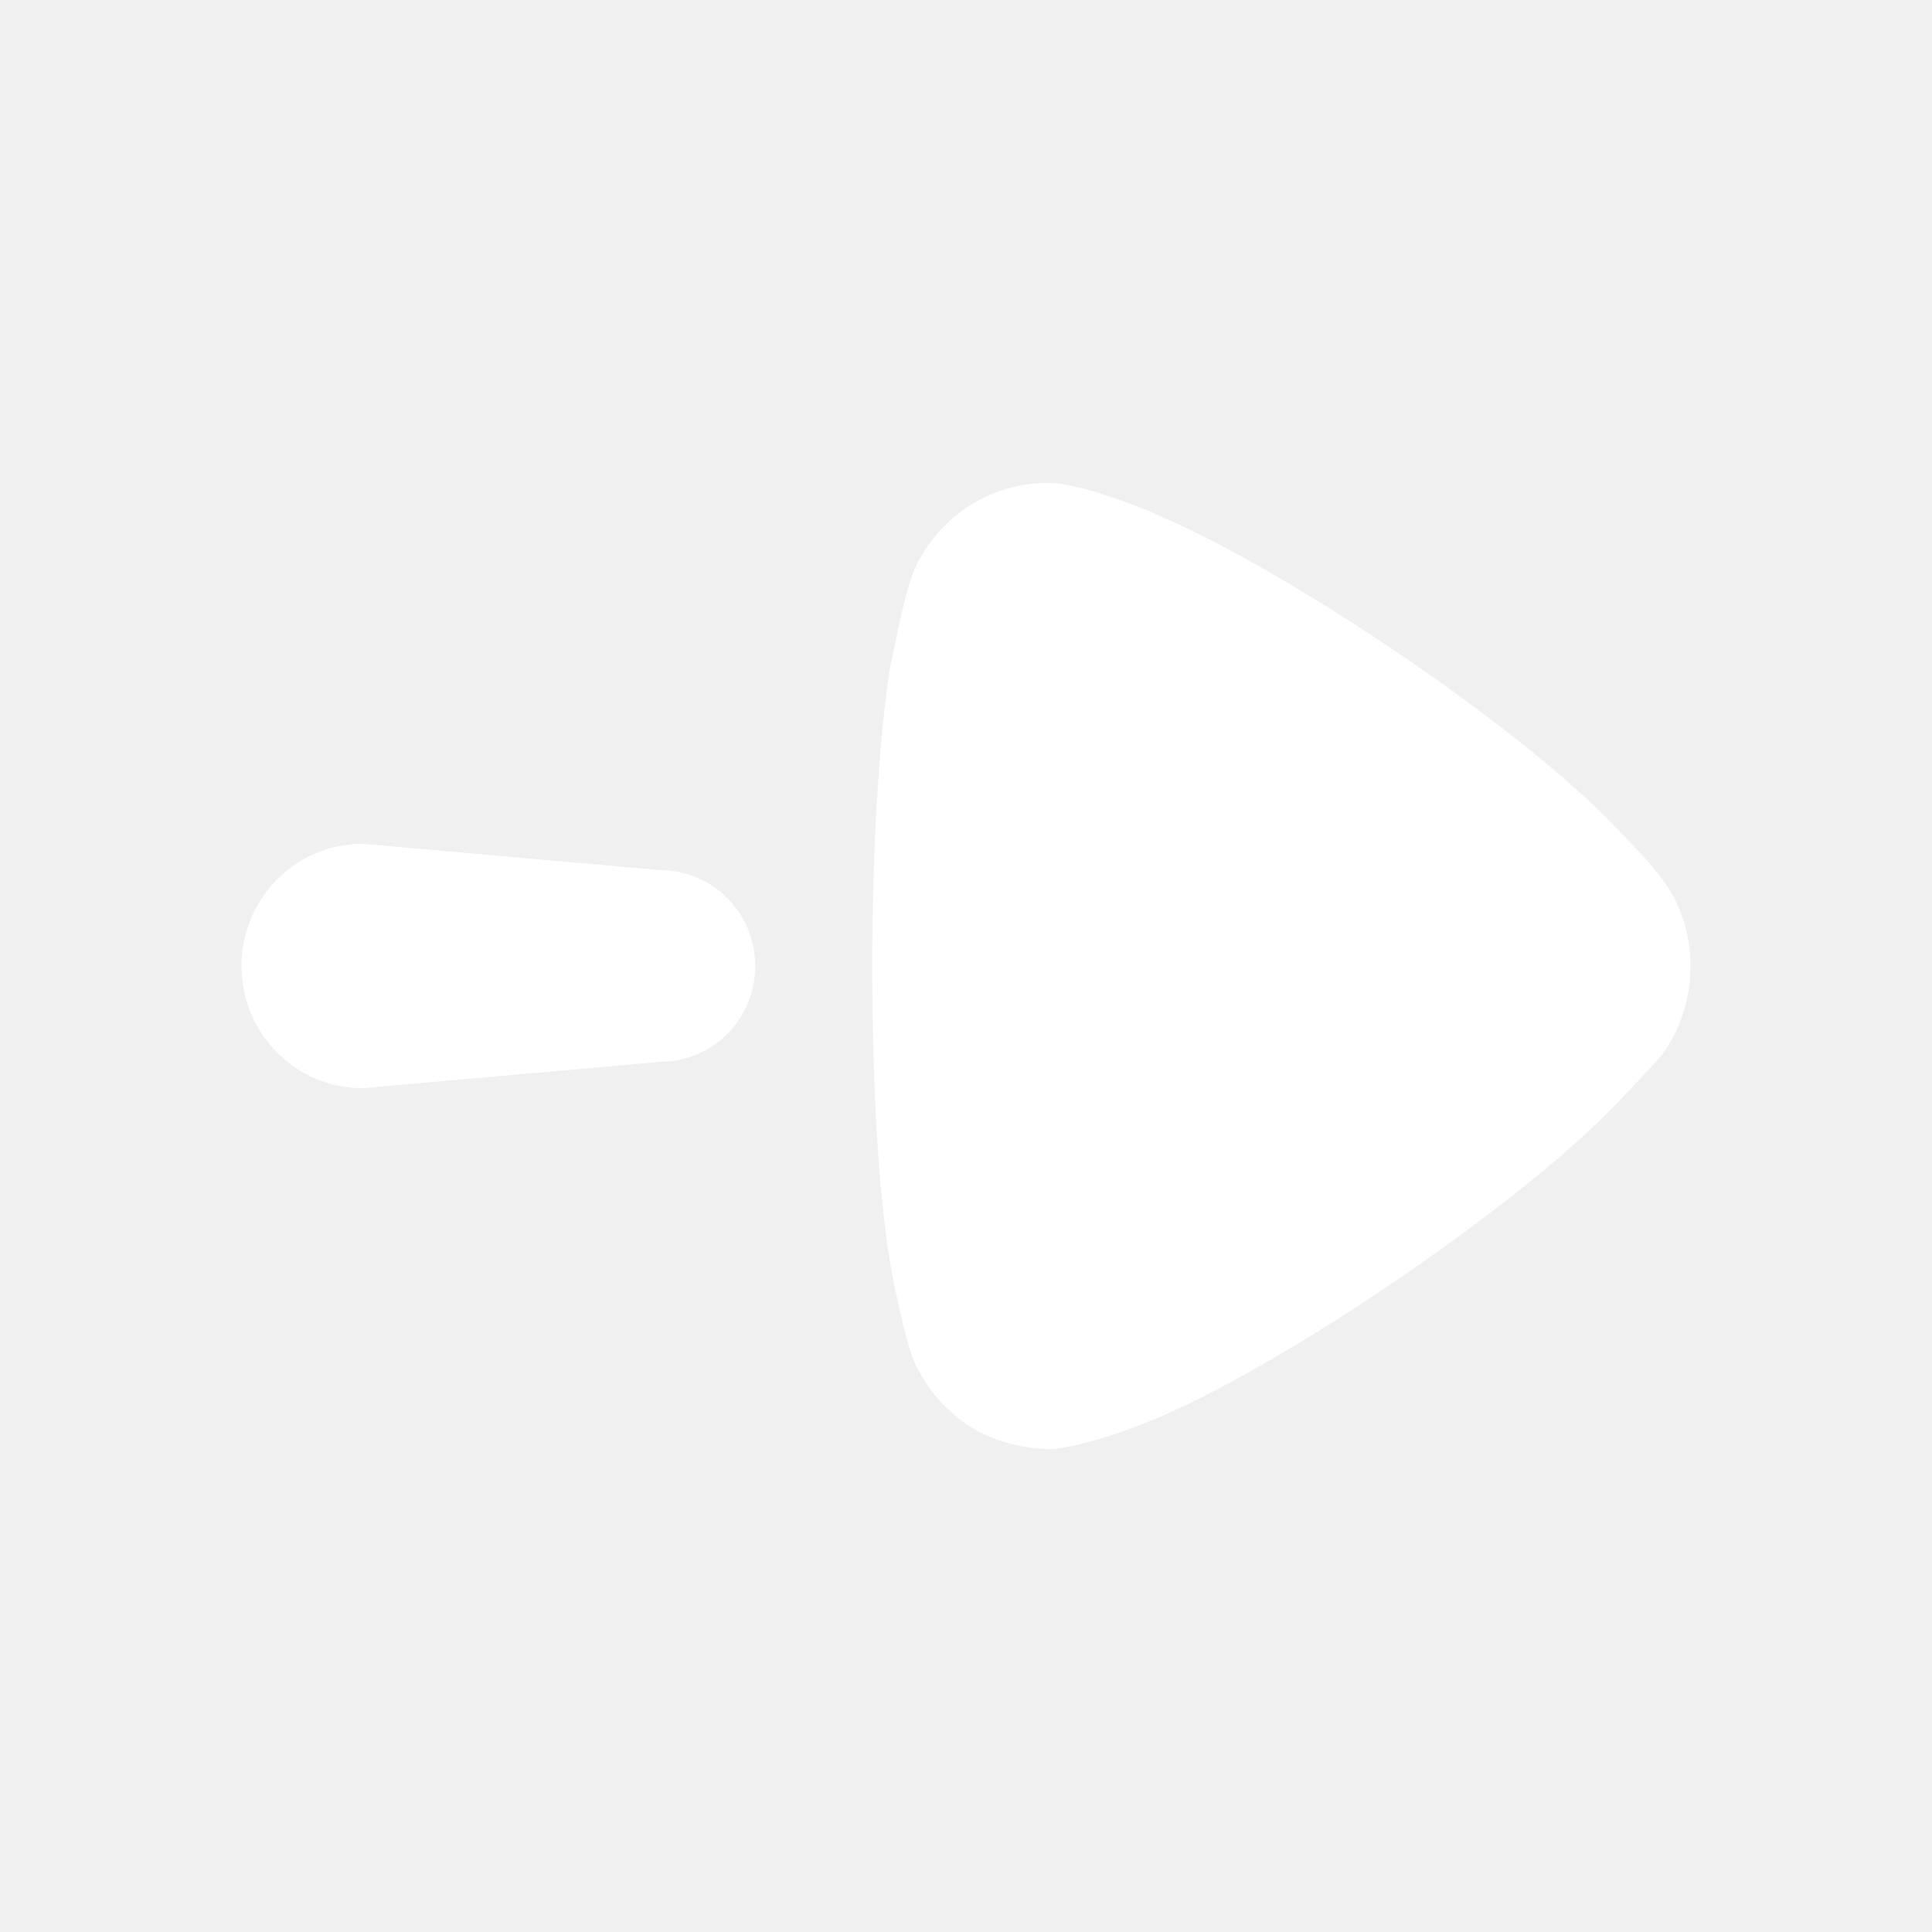
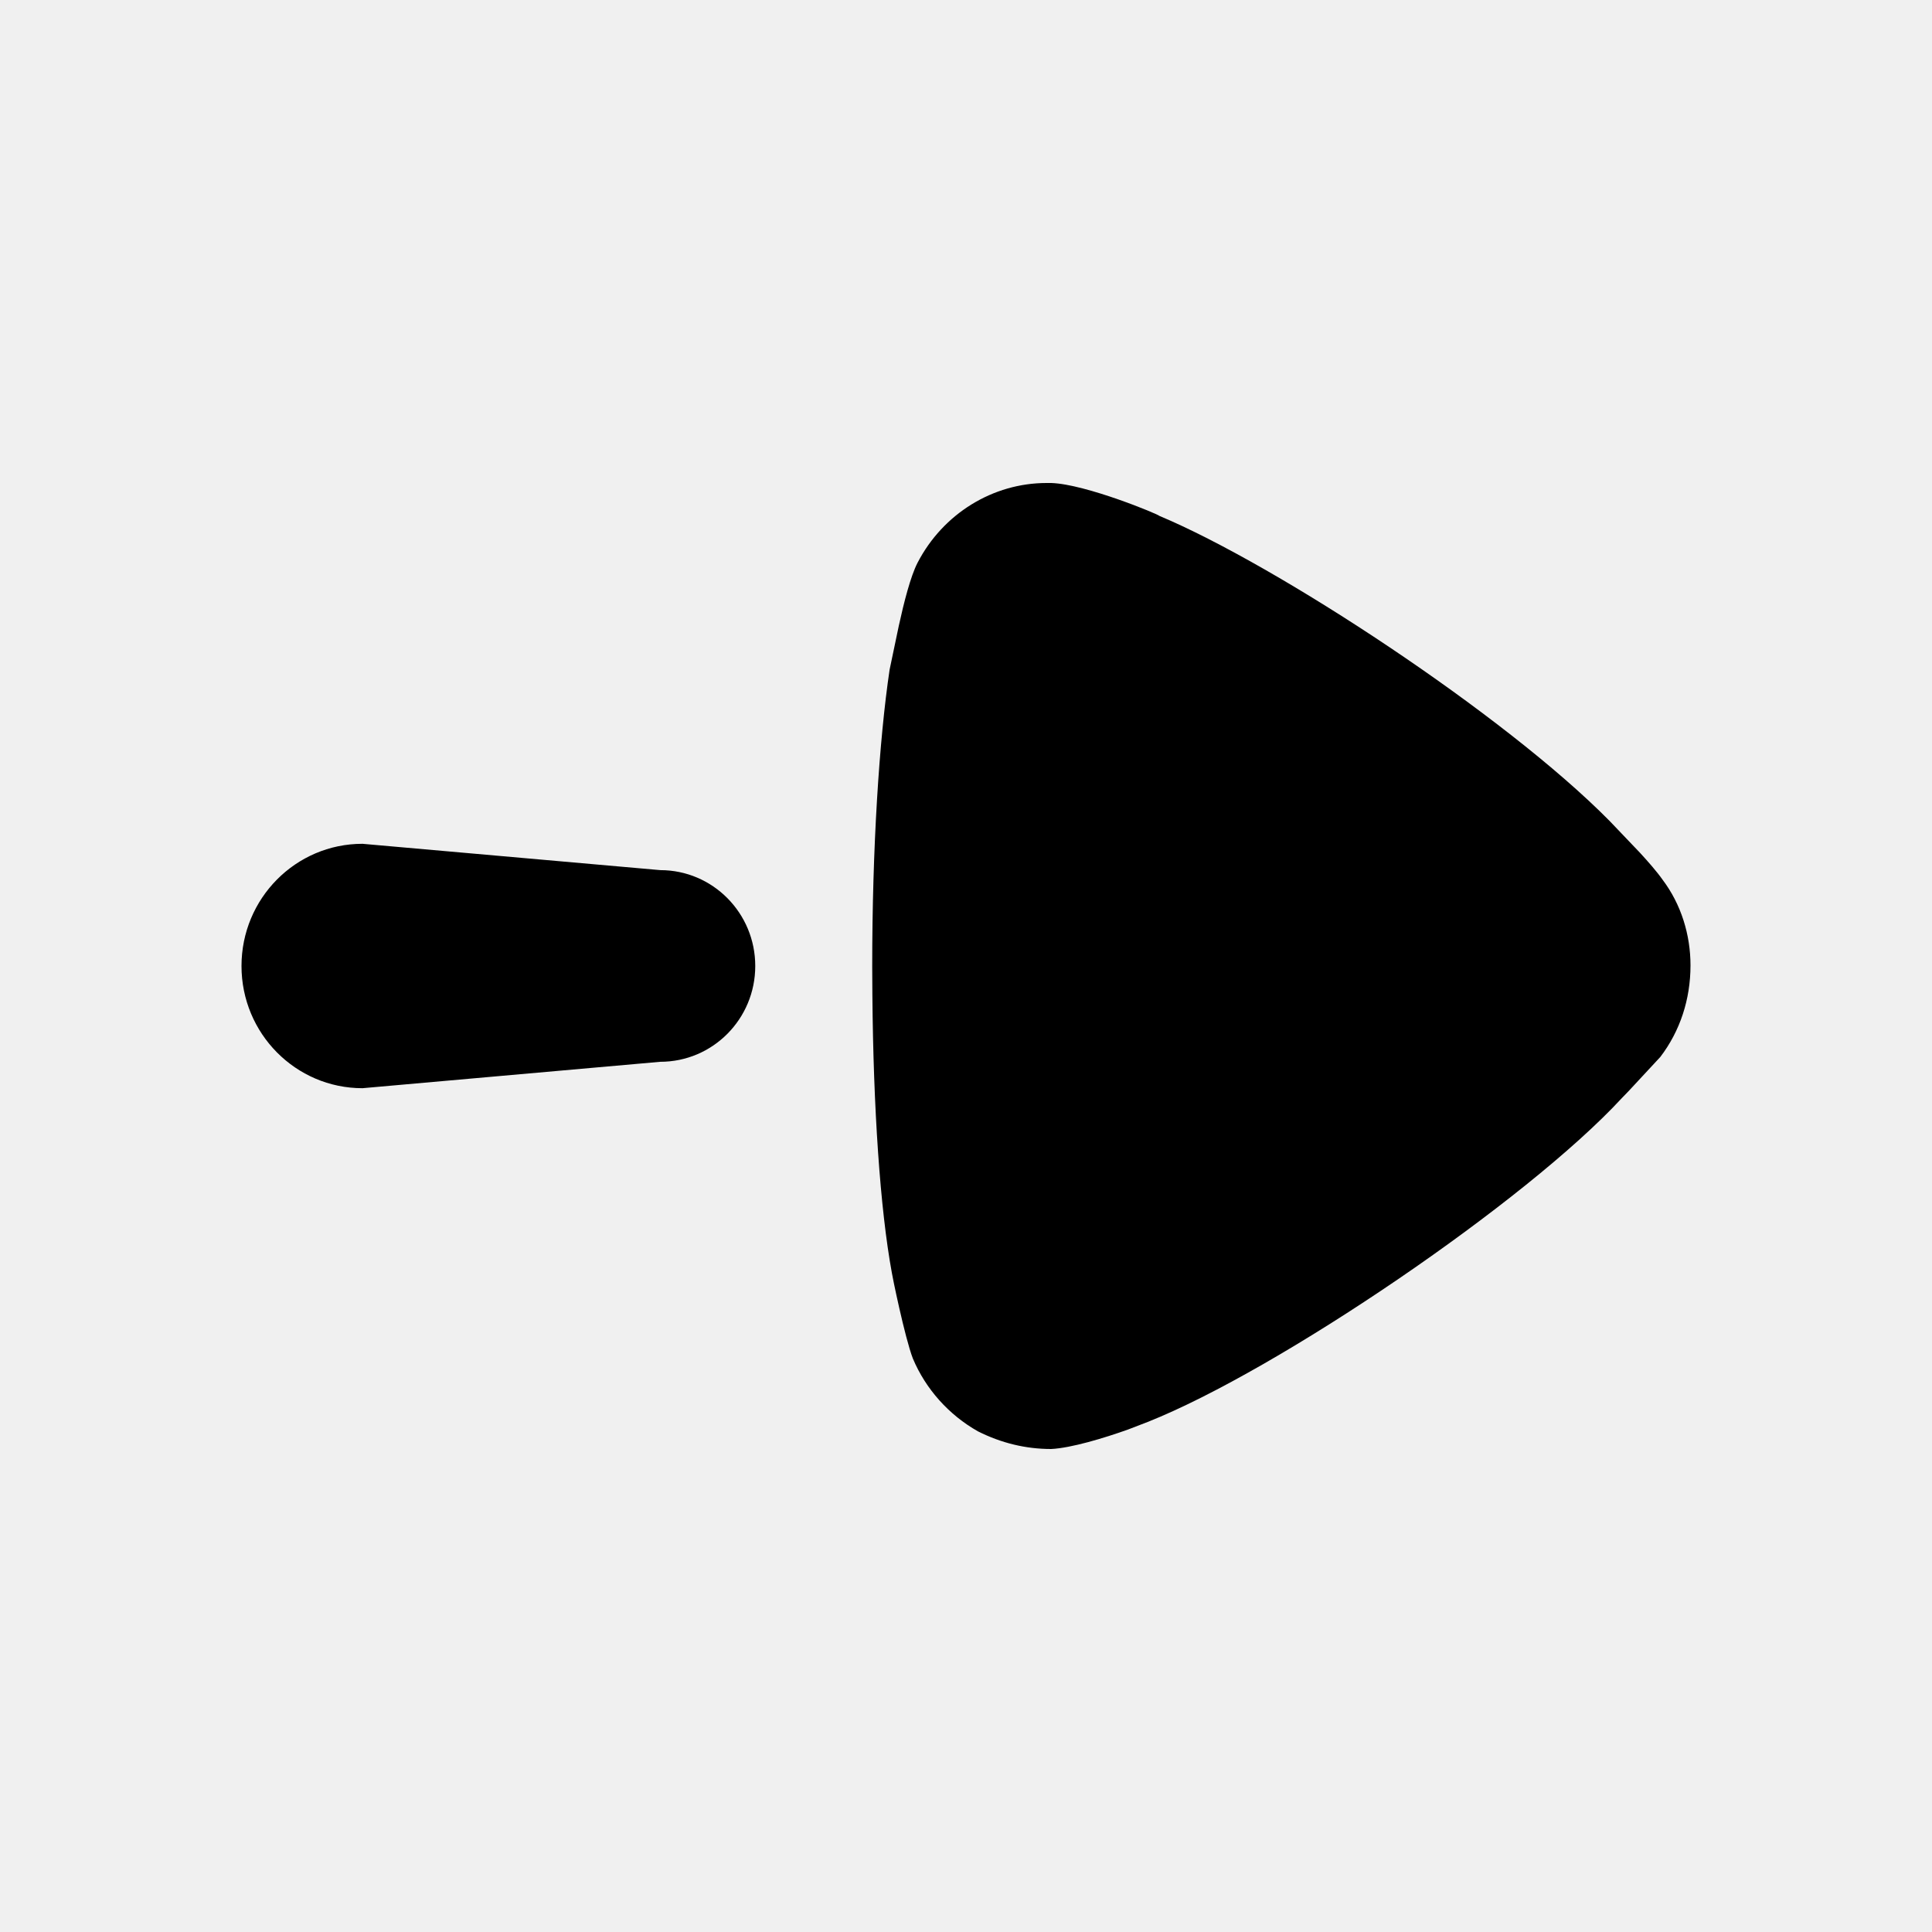
- <svg xmlns="http://www.w3.org/2000/svg" width="24" height="24" viewBox="0 0 24 24" fill="none">
-   <path fill-rule="evenodd" clip-rule="evenodd" d="M10.835 12.007L10.837 12.361C10.849 13.765 10.933 15.018 11.079 15.812C11.079 15.827 11.239 16.614 11.34 16.876C11.499 17.255 11.787 17.577 12.149 17.781C12.438 17.926 12.741 18 13.058 18C13.308 17.988 13.719 17.863 14.013 17.758L14.257 17.664C15.874 17.022 18.964 14.923 20.148 13.64L20.235 13.55L20.625 13.13C20.87 12.809 21 12.415 21 11.992C21 11.613 20.884 11.234 20.653 10.928C20.584 10.829 20.472 10.702 20.373 10.594L19.994 10.197C18.689 8.876 15.865 7.022 14.401 6.408C14.401 6.394 13.491 6.014 13.058 6H13.001C12.336 6 11.715 6.379 11.398 6.991C11.311 7.159 11.228 7.487 11.165 7.775L11.051 8.319C10.921 9.193 10.835 10.535 10.835 12.007ZM4.503 10.482C3.673 10.482 3 11.161 3 12C3 12.838 3.673 13.518 4.503 13.518L8.202 13.19C8.854 13.19 9.382 12.658 9.382 12C9.382 11.342 8.854 10.809 8.202 10.809L4.503 10.482Z" fill="white" />
+ <svg xmlns="http://www.w3.org/2000/svg" viewBox="0 0 24 24" fill="none">
+   <path fill-rule="evenodd" clip-rule="evenodd" d="M10.835 12.007L10.837 12.361C10.849 13.765 10.933 15.018 11.079 15.812C11.079 15.827 11.239 16.614 11.34 16.876C11.499 17.255 11.787 17.577 12.149 17.781C12.438 17.926 12.741 18 13.058 18C13.308 17.988 13.719 17.863 14.013 17.758L14.257 17.664C15.874 17.022 18.964 14.923 20.148 13.64L20.235 13.55L20.625 13.13C20.87 12.809 21 12.415 21 11.992C21 11.613 20.884 11.234 20.653 10.928C20.584 10.829 20.472 10.702 20.373 10.594L19.994 10.197C18.689 8.876 15.865 7.022 14.401 6.408C14.401 6.394 13.491 6.014 13.058 6H13.001C12.336 6 11.715 6.379 11.398 6.991C11.311 7.159 11.228 7.487 11.165 7.775L11.051 8.319C10.921 9.193 10.835 10.535 10.835 12.007ZM4.503 10.482C3.673 10.482 3 11.161 3 12C3 12.838 3.673 13.518 4.503 13.518L8.202 13.19C8.854 13.19 9.382 12.658 9.382 12C9.382 11.342 8.854 10.809 8.202 10.809L4.503 10.482Z" fill="currentcolor" />
</svg>
